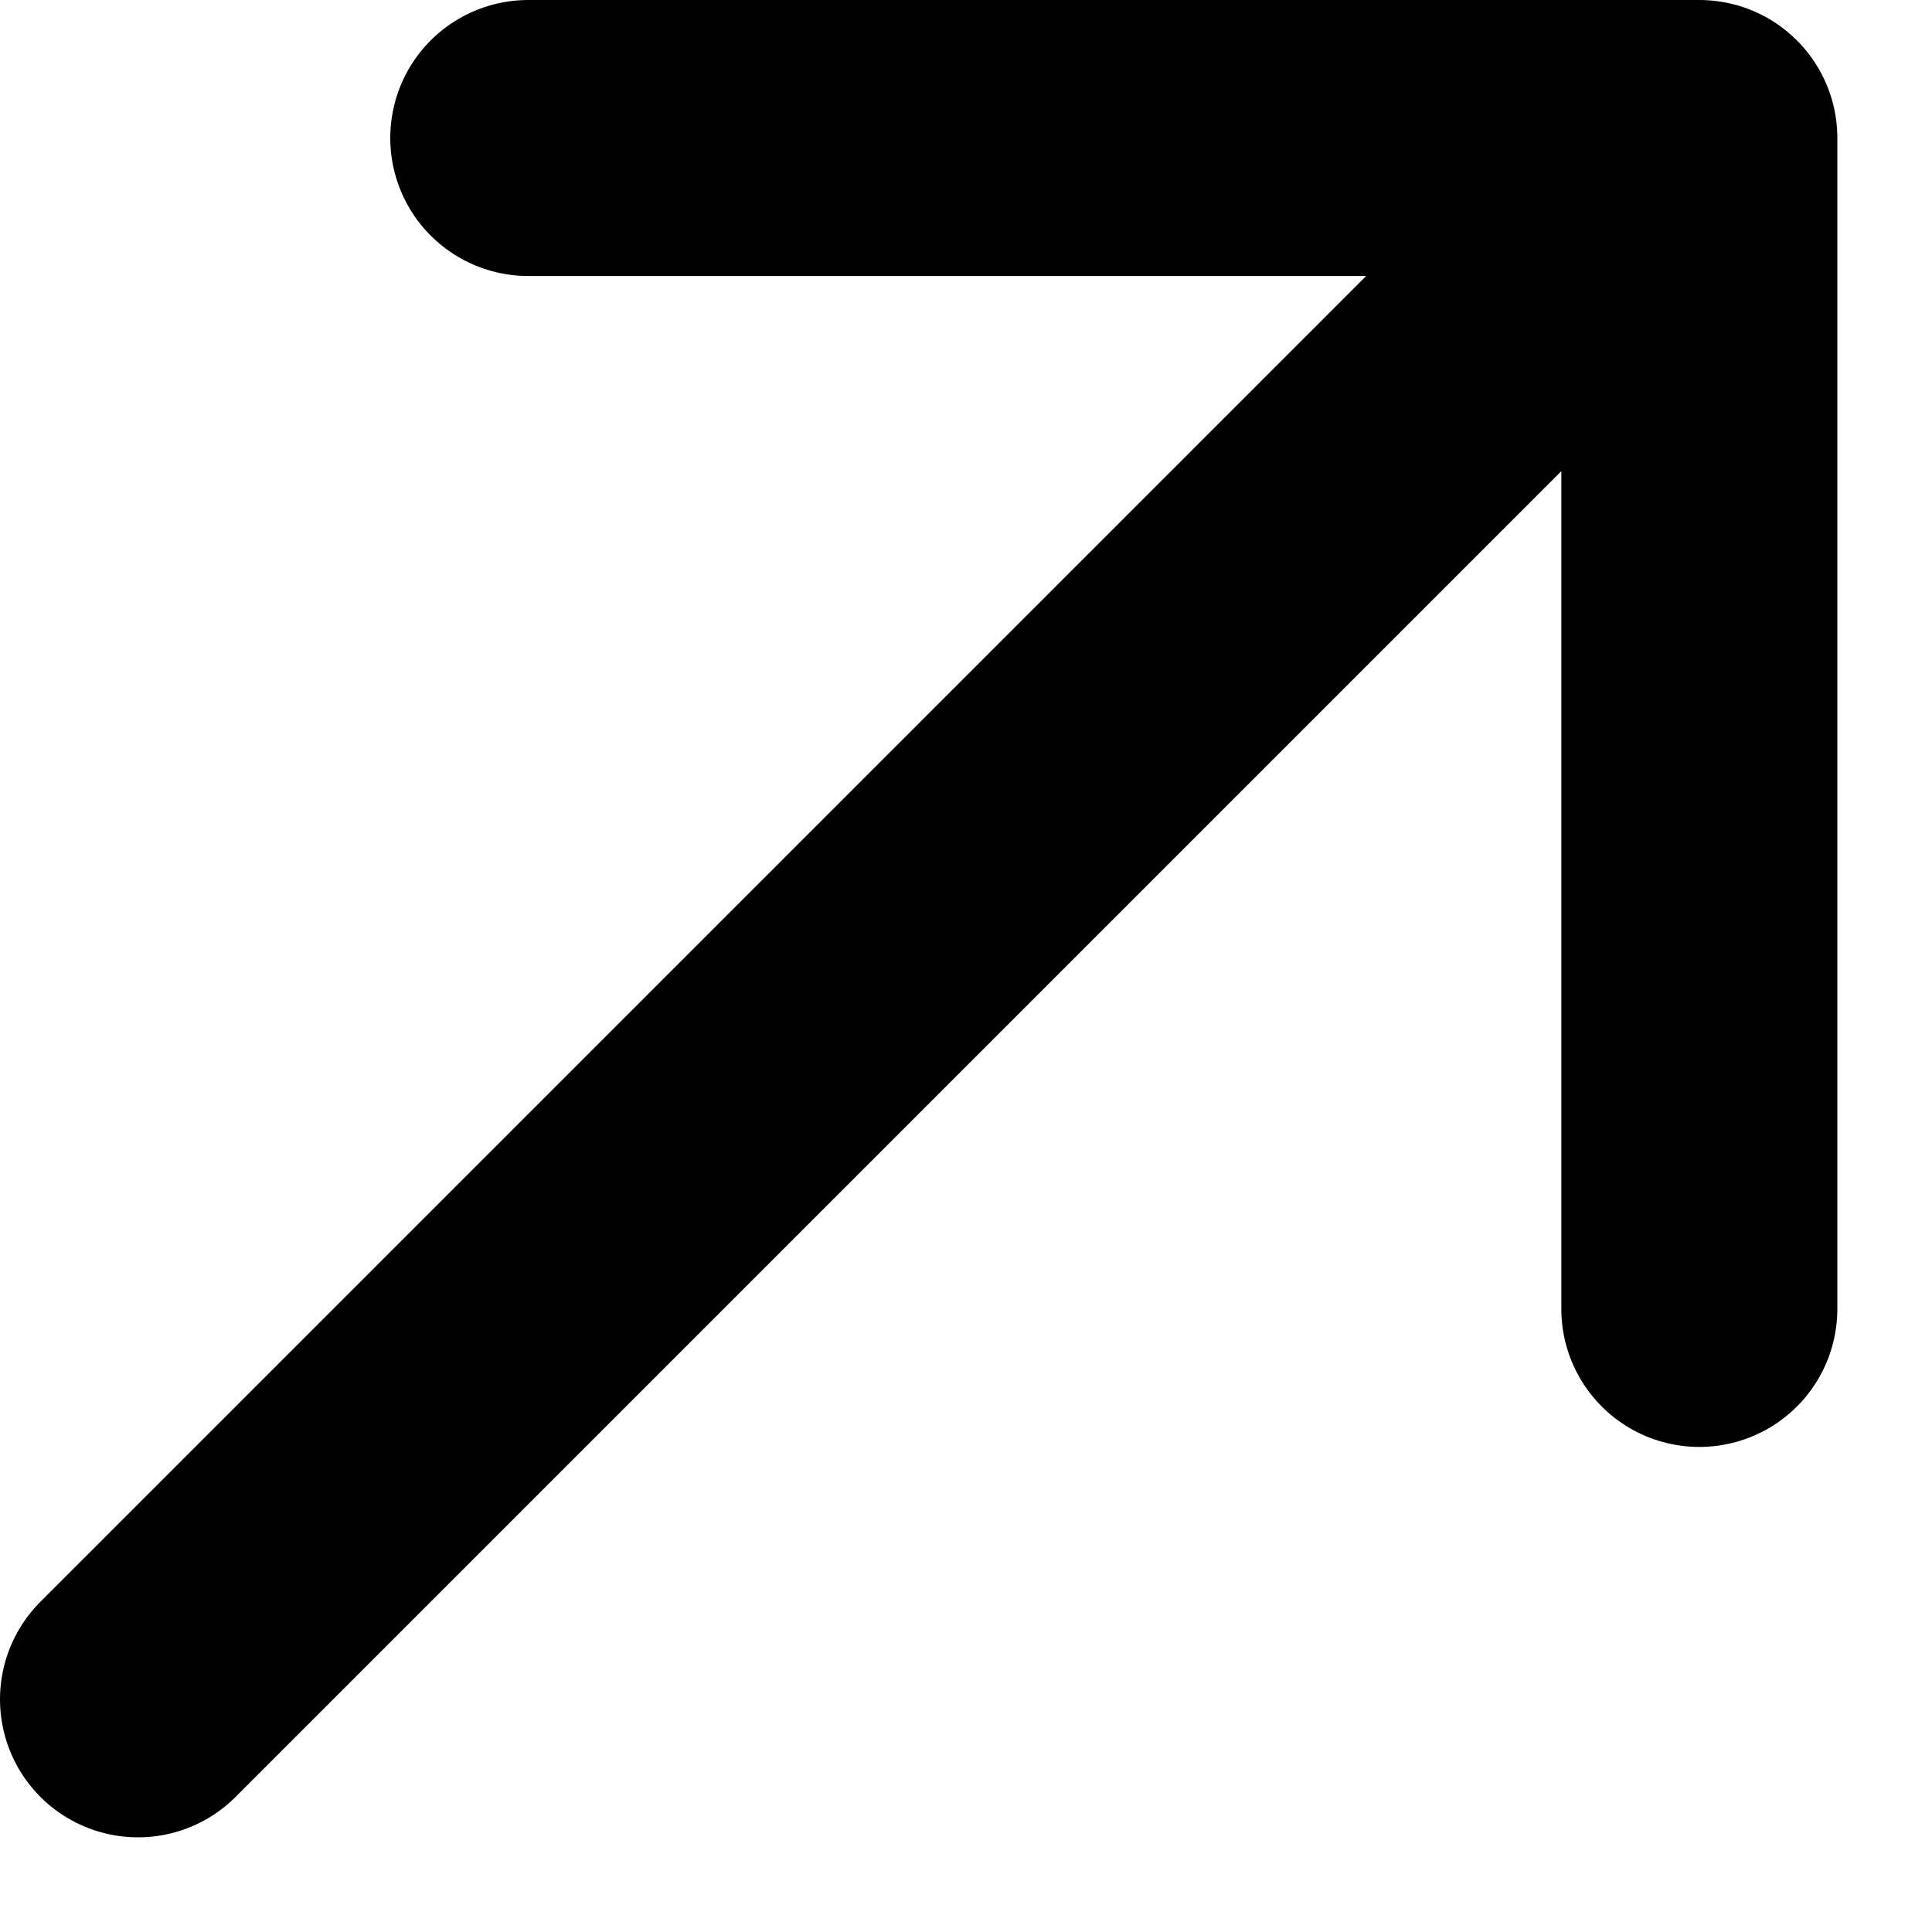
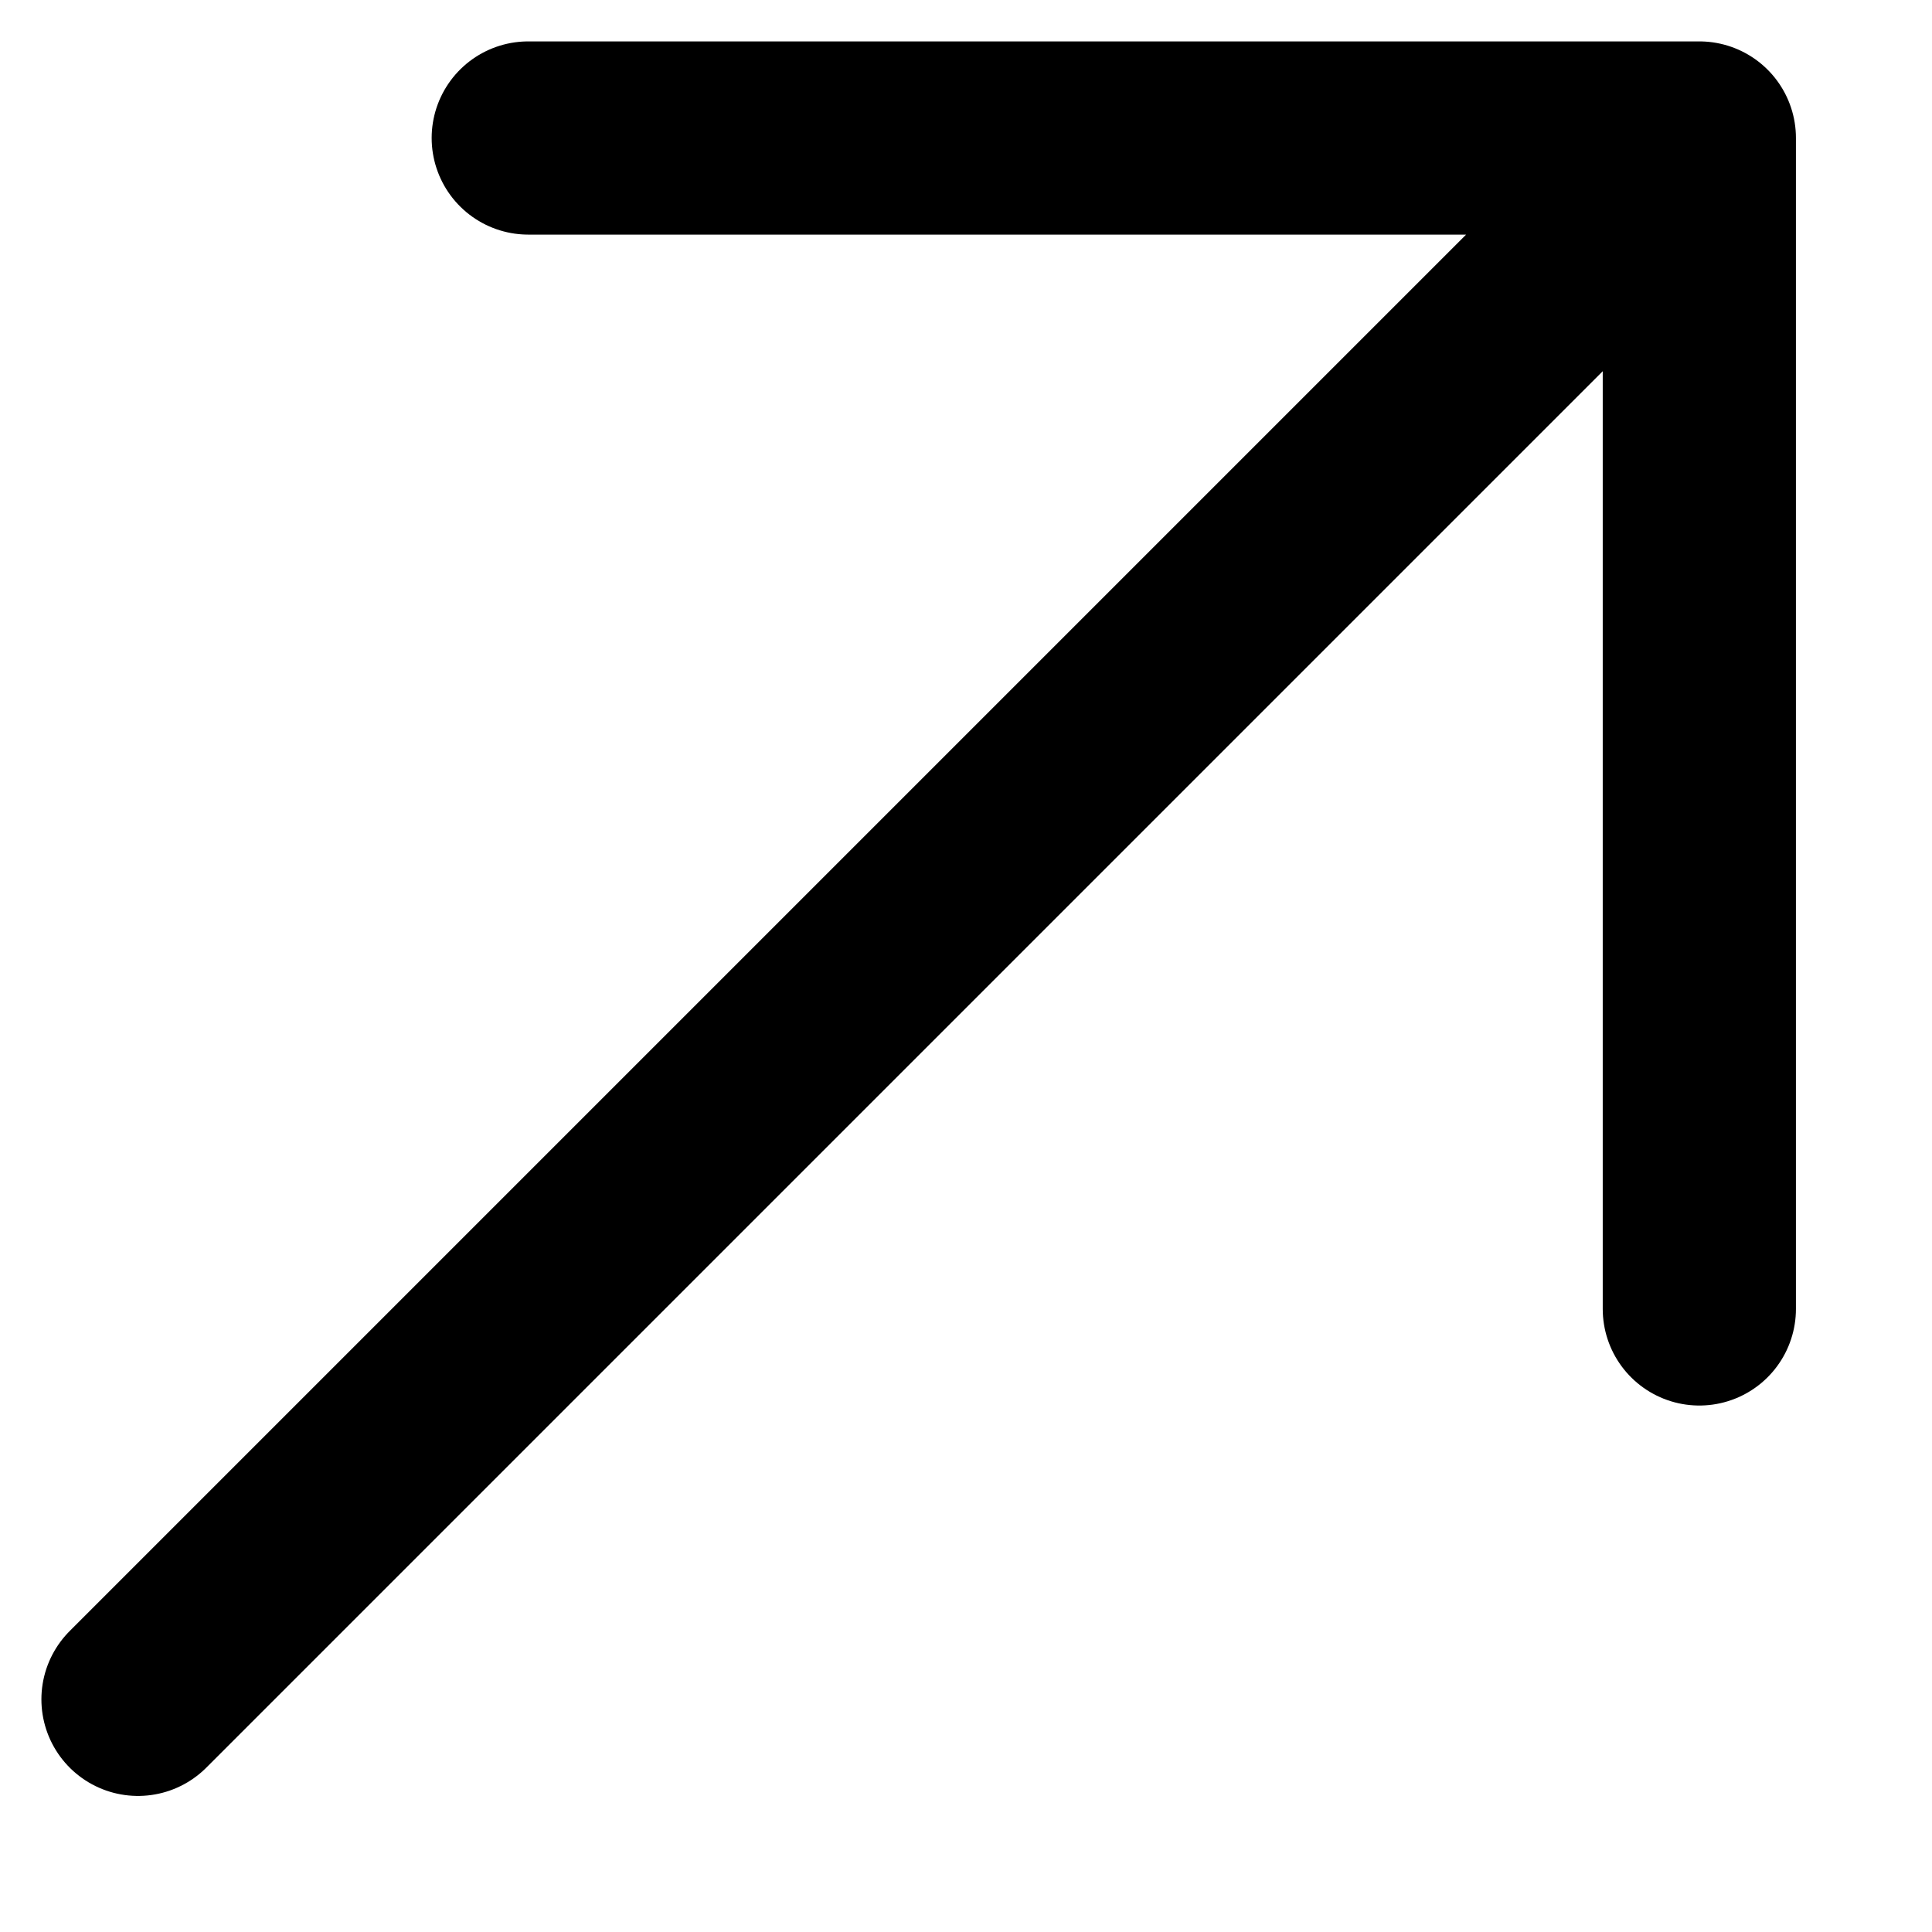
<svg xmlns="http://www.w3.org/2000/svg" width="14" height="14" viewBox="0 0 14 14" fill="none">
-   <path d="M1 12.314L12.314 1M12.314 1V9.485M12.314 1H3.828" stroke="currentColor" stroke-width="2" stroke-linecap="round" stroke-linejoin="round" />
+   <path d="M1 12.314L12.314 1M12.314 1V9.485M12.314 1H3.828" stroke="currentColor" stroke-width="1.4" stroke-linecap="round" stroke-linejoin="round" />
</svg>
